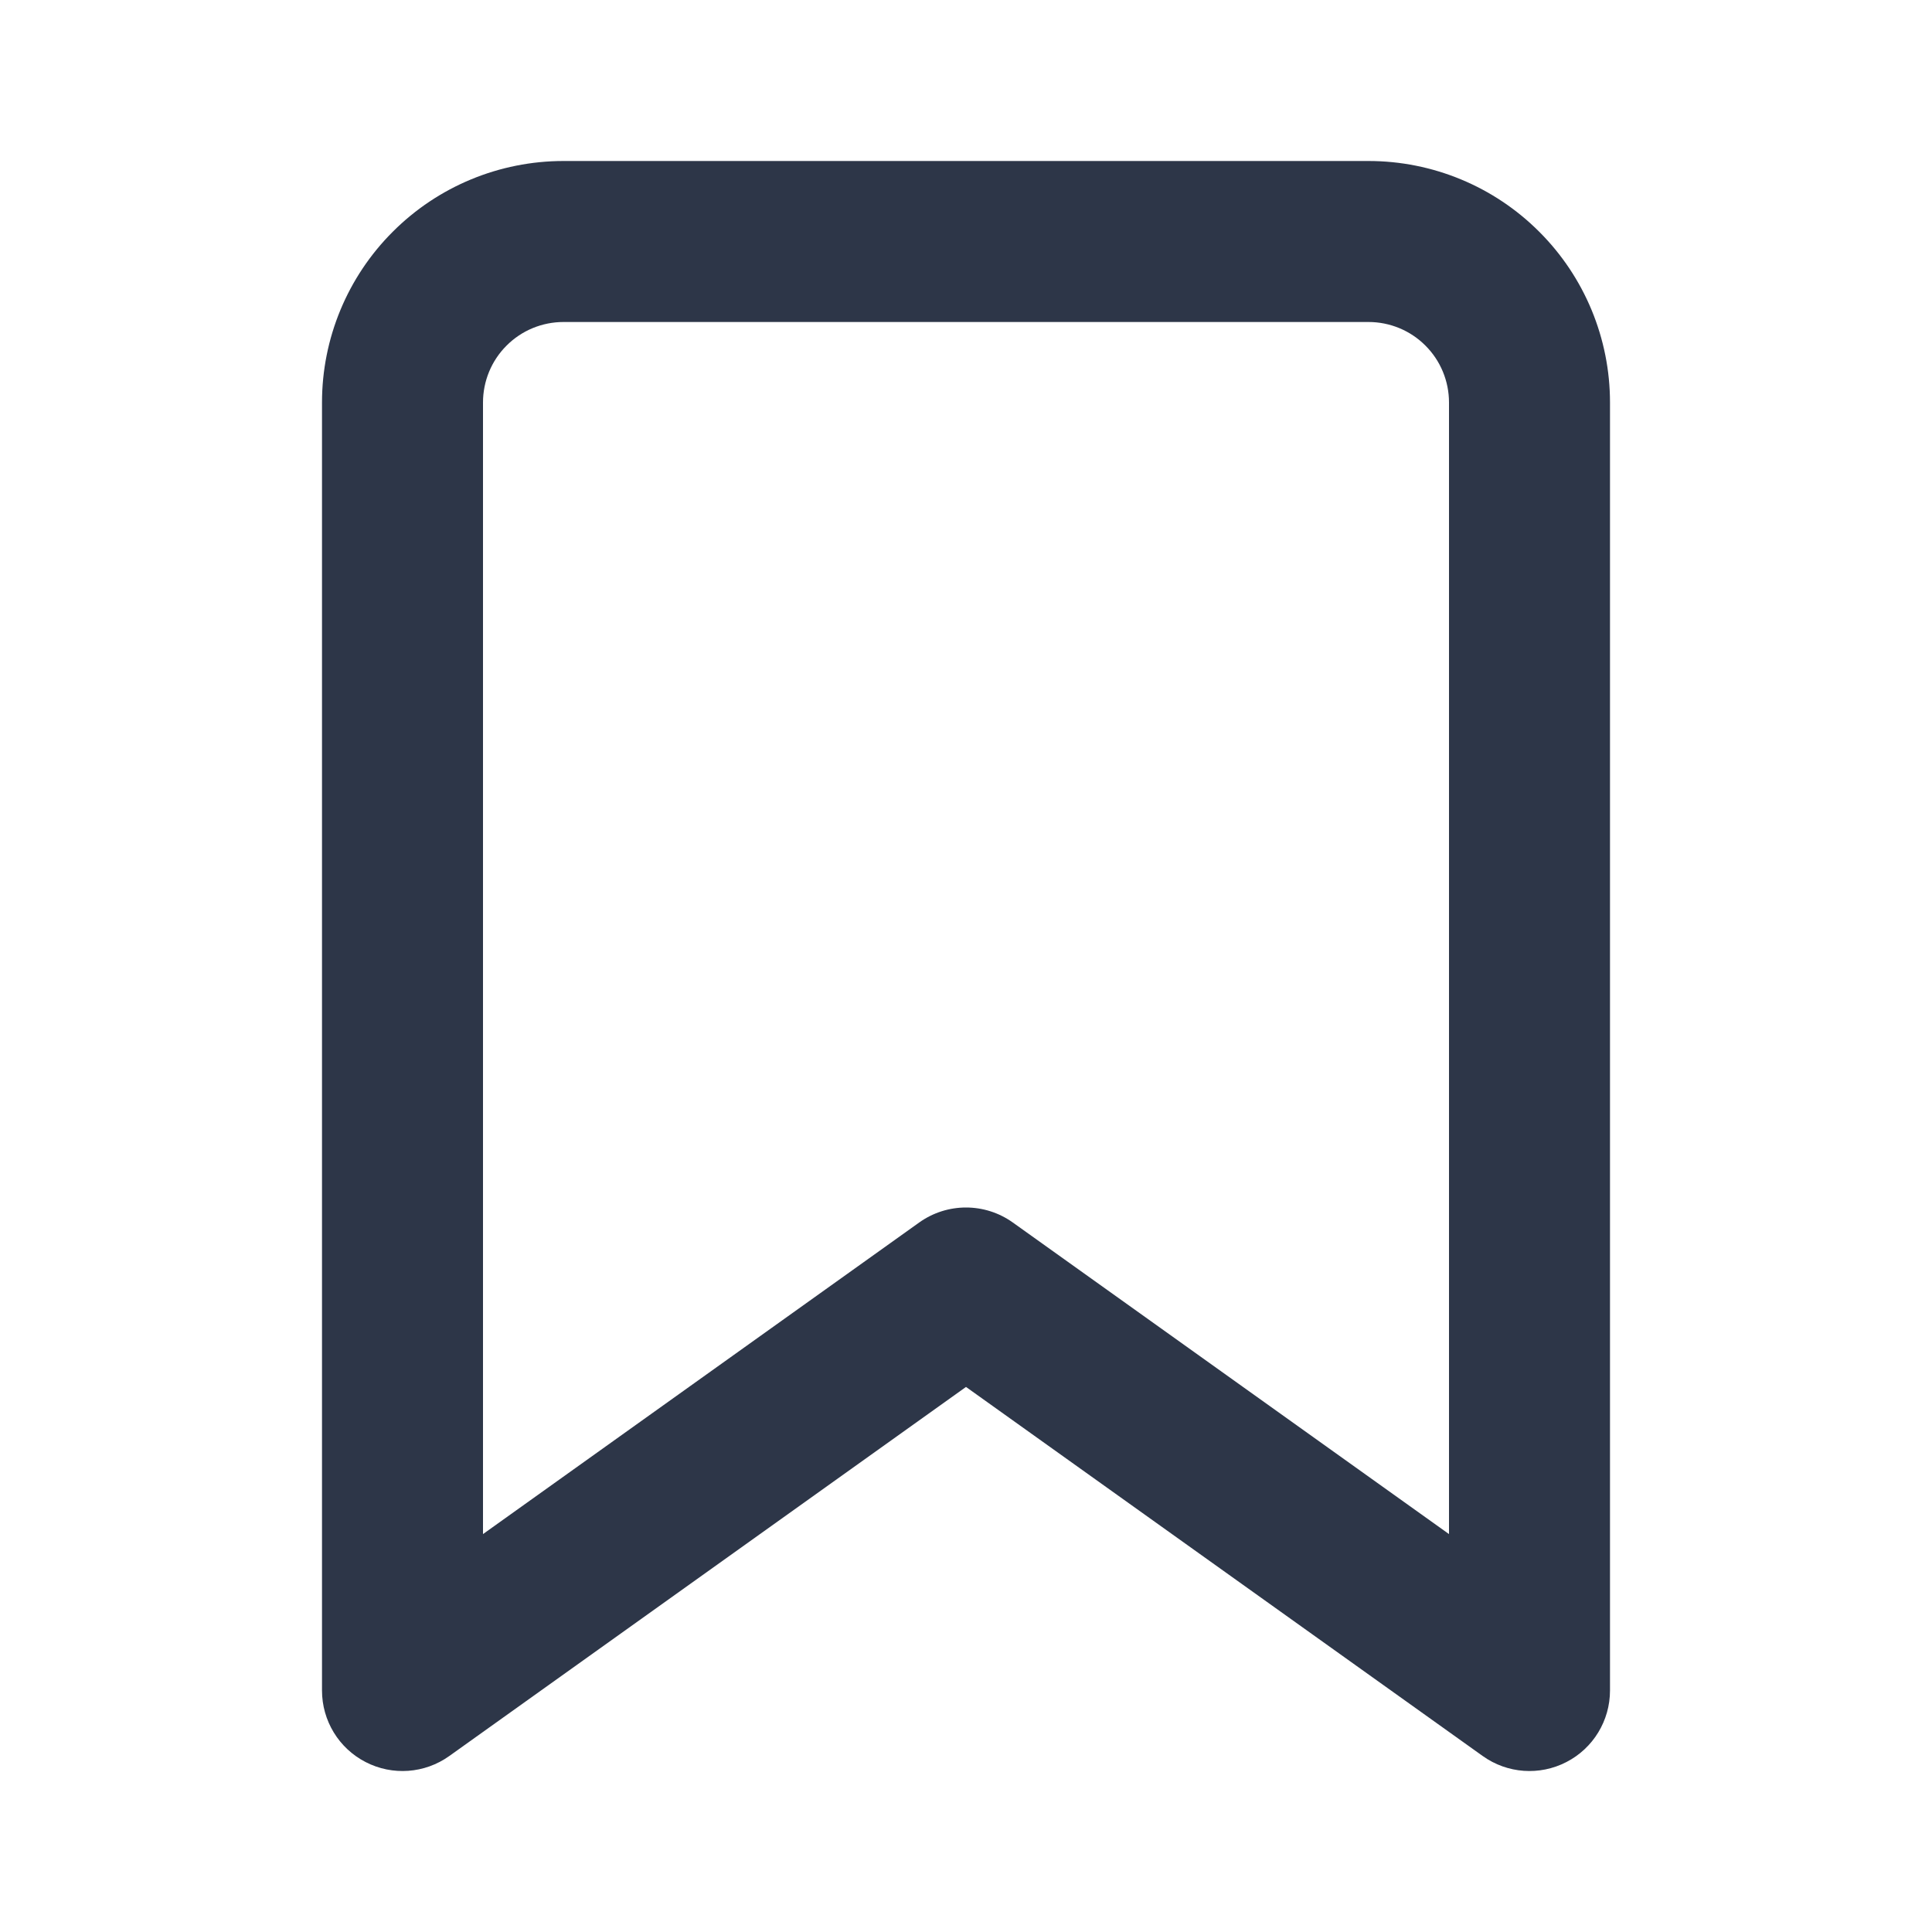
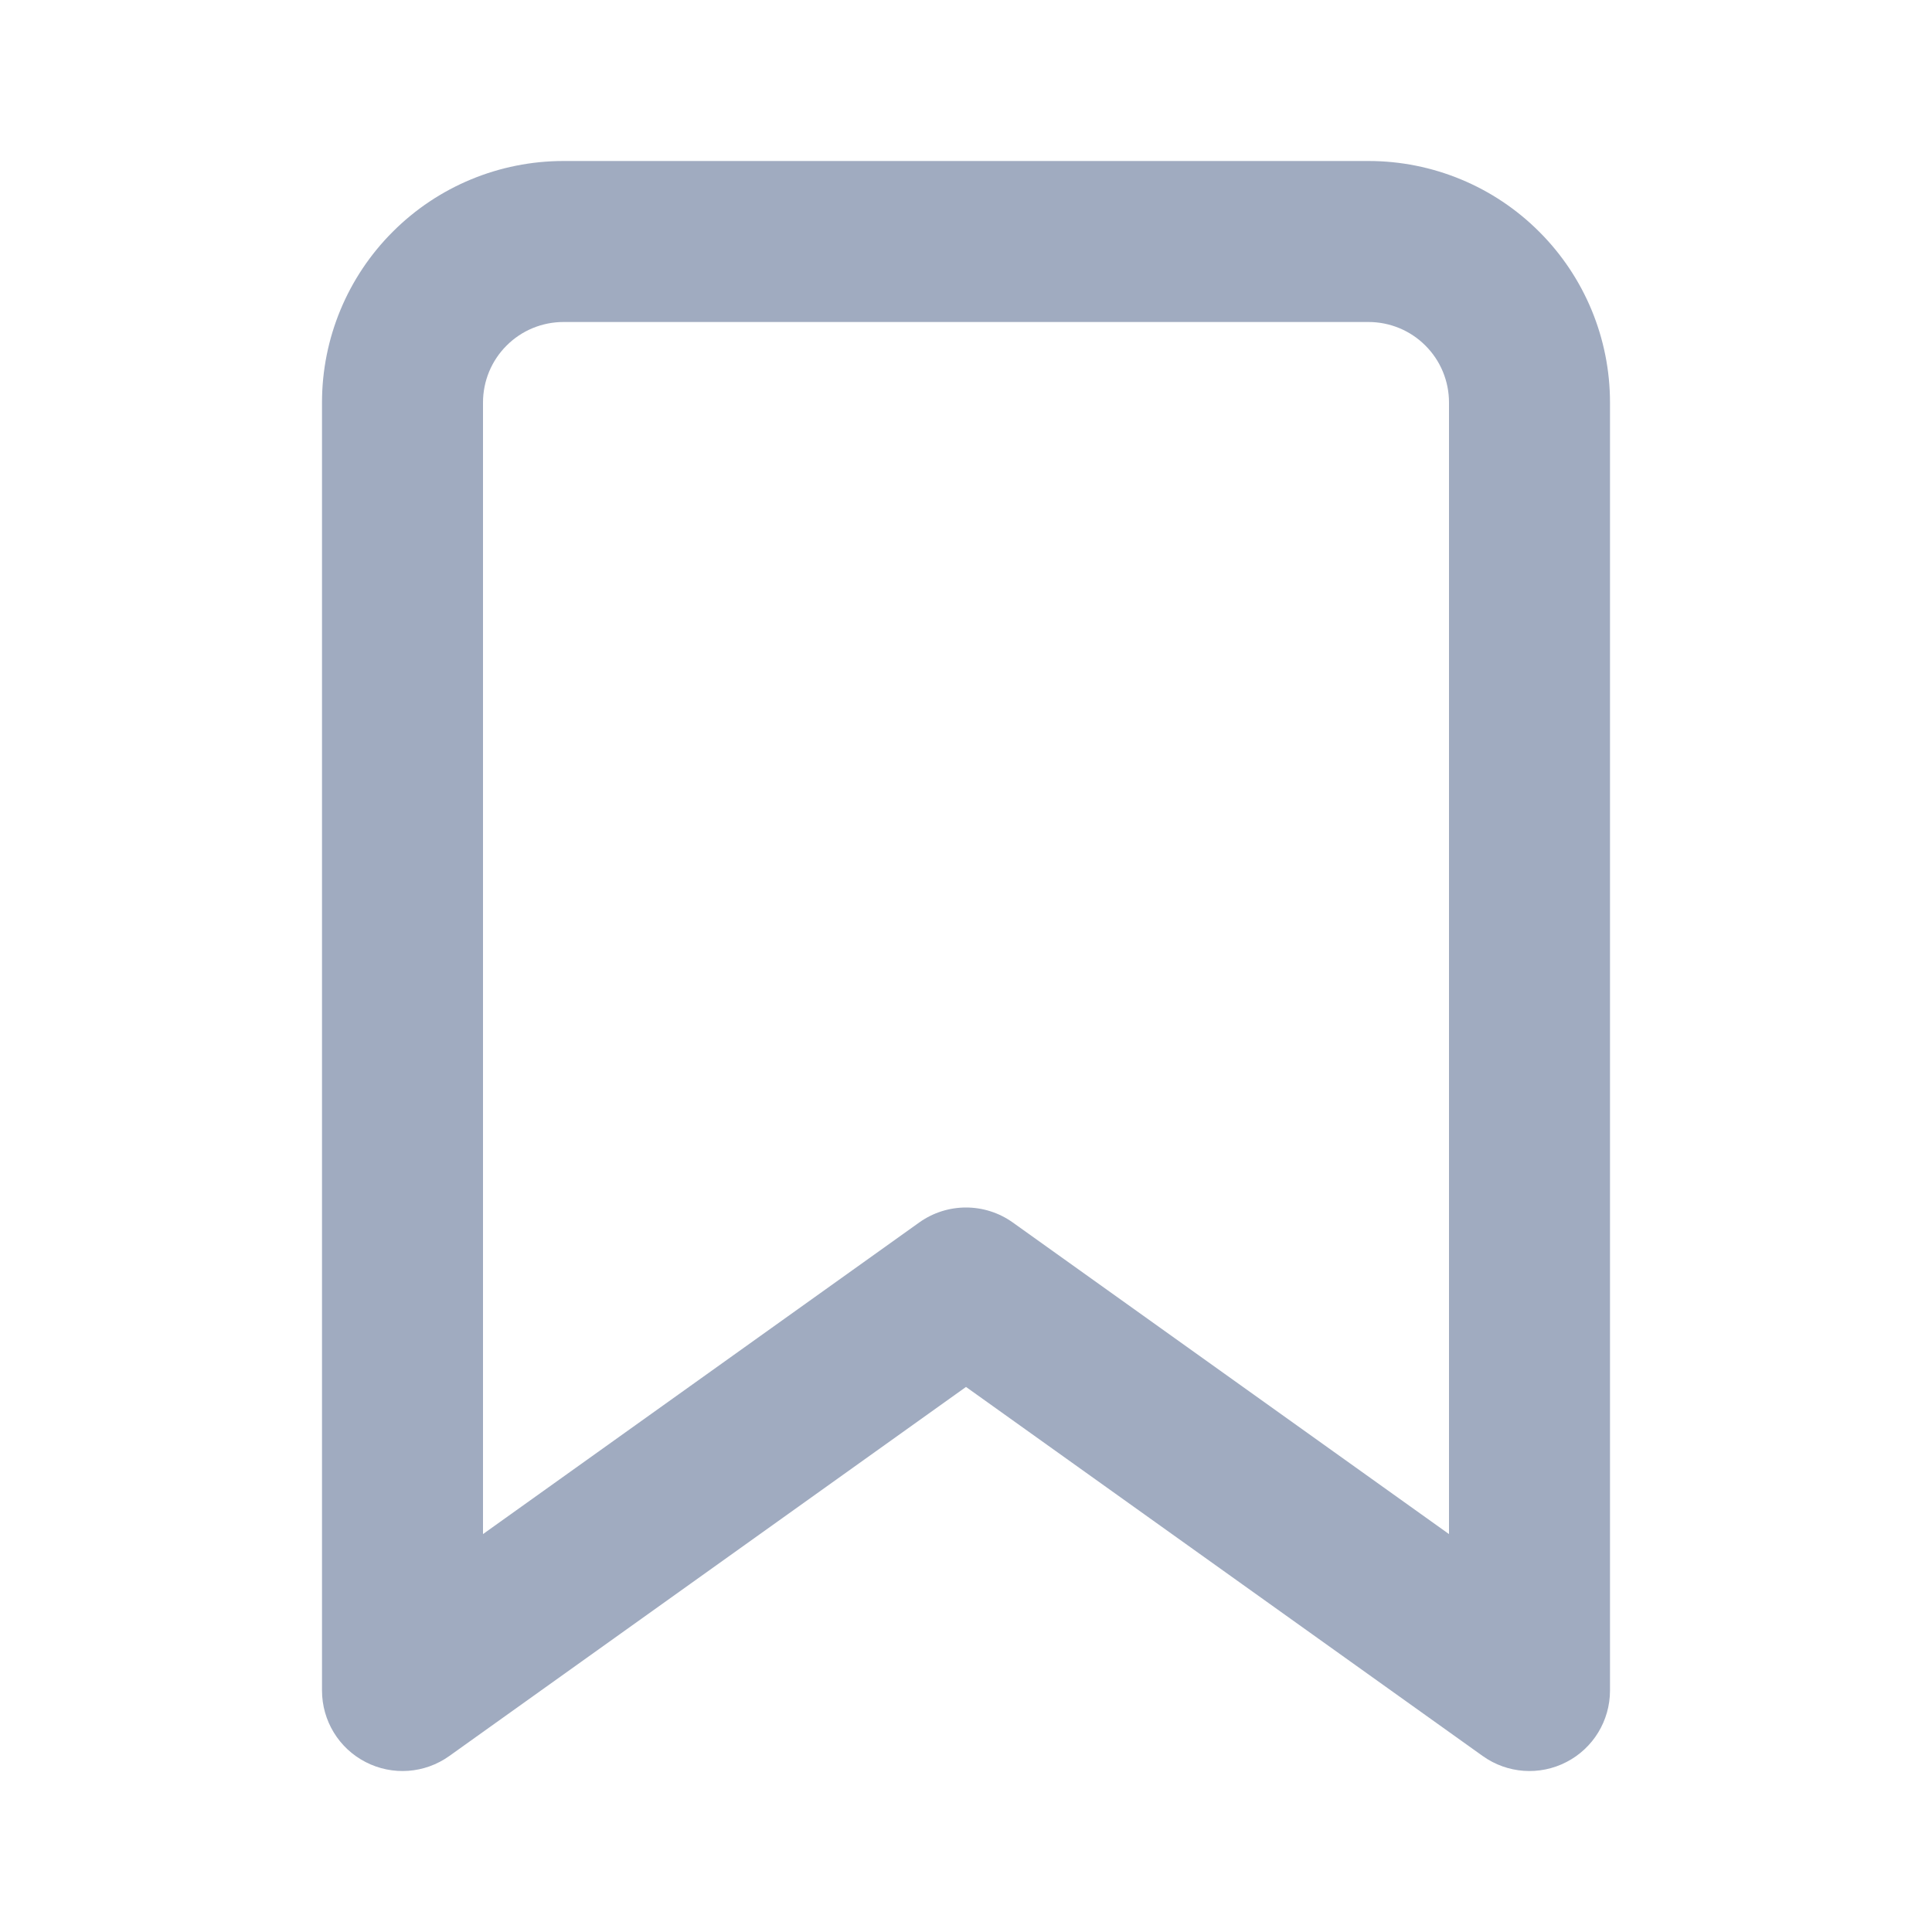
- <svg xmlns="http://www.w3.org/2000/svg" width="24" height="24" viewBox="0 0 24 24" fill="none">
-   <path fill-rule="evenodd" clip-rule="evenodd" d="M7 2C6.204 2 5.441 2.316 4.879 2.879C4.316 3.441 4 4.204 4 5V21C4 21.375 4.209 21.718 4.542 21.889C4.875 22.061 5.276 22.032 5.581 21.814L12 17.229L18.419 21.814C18.724 22.032 19.125 22.061 19.458 21.889C19.791 21.718 20 21.375 20 21V5C20 4.204 19.684 3.441 19.121 2.879C18.559 2.316 17.796 2 17 2H7ZM6.293 4.293C6.48 4.105 6.735 4 7 4H17C17.265 4 17.52 4.105 17.707 4.293C17.895 4.48 18 4.735 18 5V19.057L12.581 15.186C12.233 14.938 11.767 14.938 11.419 15.186L6 19.057V5C6 4.735 6.105 4.48 6.293 4.293Z" fill="#2D3648" />
+ <svg xmlns="http://www.w3.org/2000/svg" width="20" height="20" viewBox="0 0 24 24" fill="none">
+   <path fill-rule="evenodd" clip-rule="evenodd" d="M7 2C6.204 2 5.441 2.316 4.879 2.879C4.316 3.441 4 4.204 4 5V21C4 21.375 4.209 21.718 4.542 21.889C4.875 22.061 5.276 22.032 5.581 21.814L12 17.229L18.419 21.814C18.724 22.032 19.125 22.061 19.458 21.889C19.791 21.718 20 21.375 20 21V5C20 4.204 19.684 3.441 19.121 2.879C18.559 2.316 17.796 2 17 2H7ZM6.293 4.293C6.48 4.105 6.735 4 7 4H17C17.265 4 17.52 4.105 17.707 4.293C17.895 4.48 18 4.735 18 5V19.057L12.581 15.186C12.233 14.938 11.767 14.938 11.419 15.186L6 19.057V5C6 4.735 6.105 4.48 6.293 4.293Z" fill="#A0ABC0" />
</svg>
